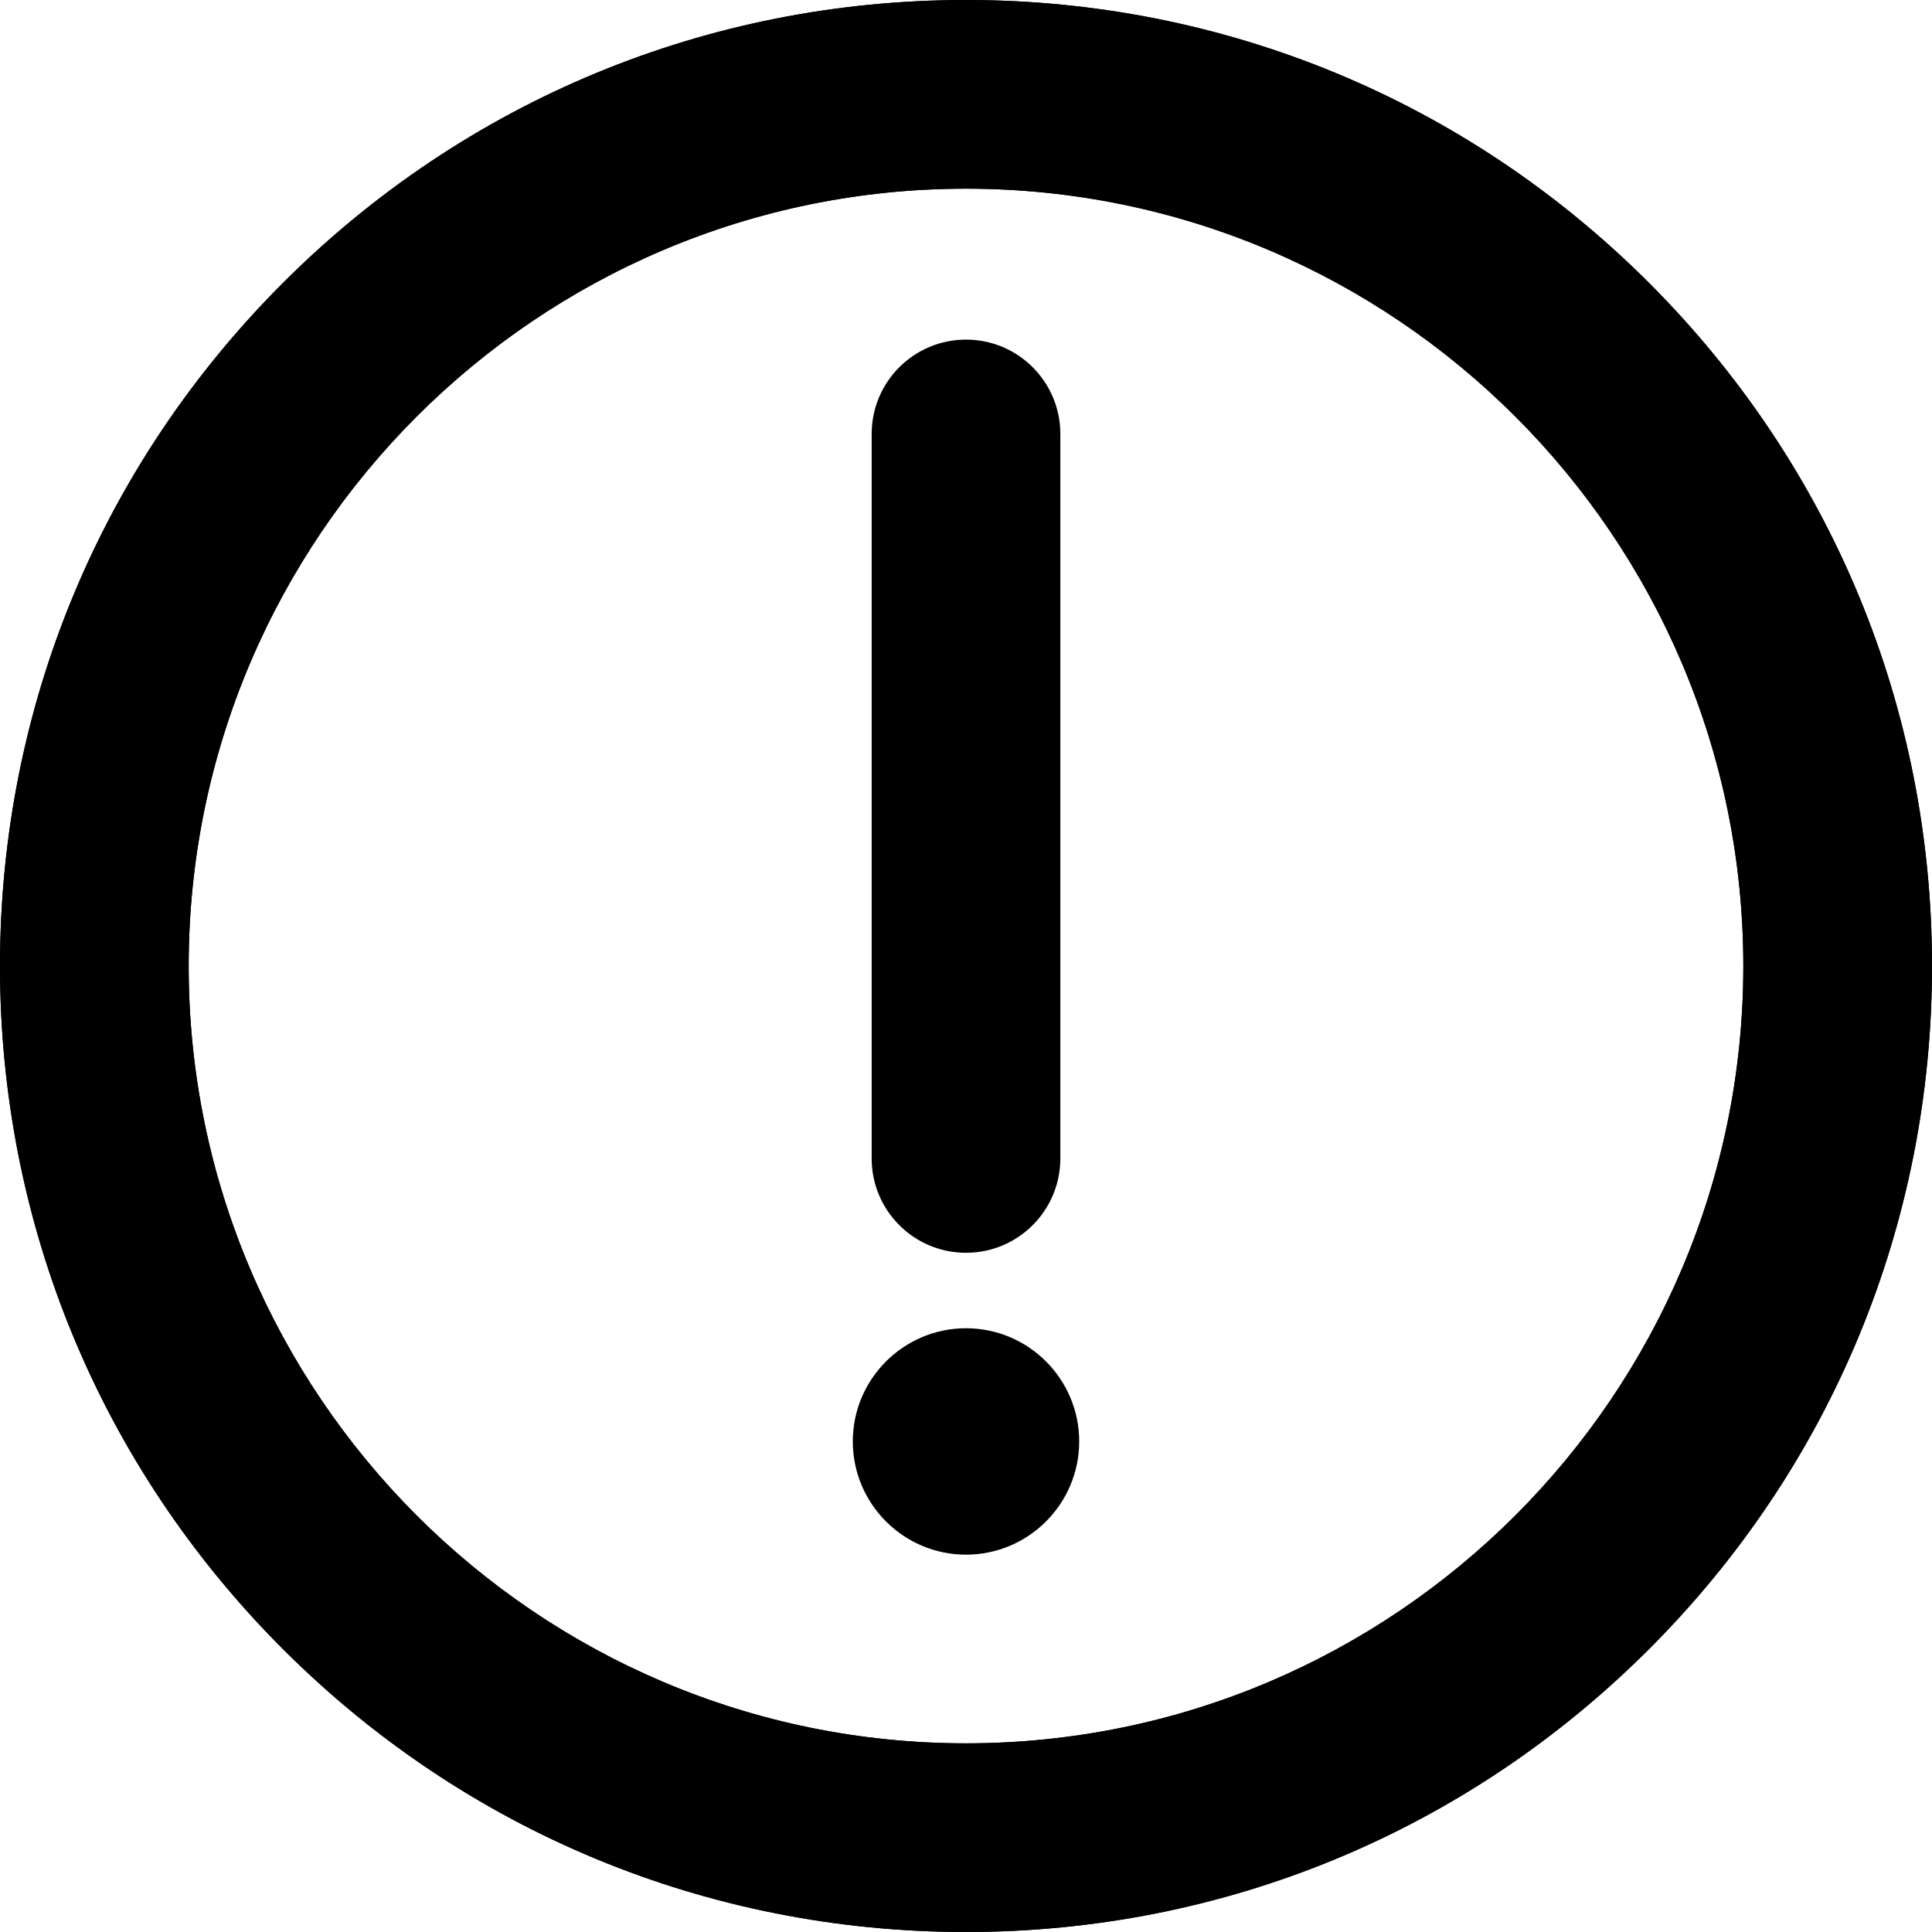
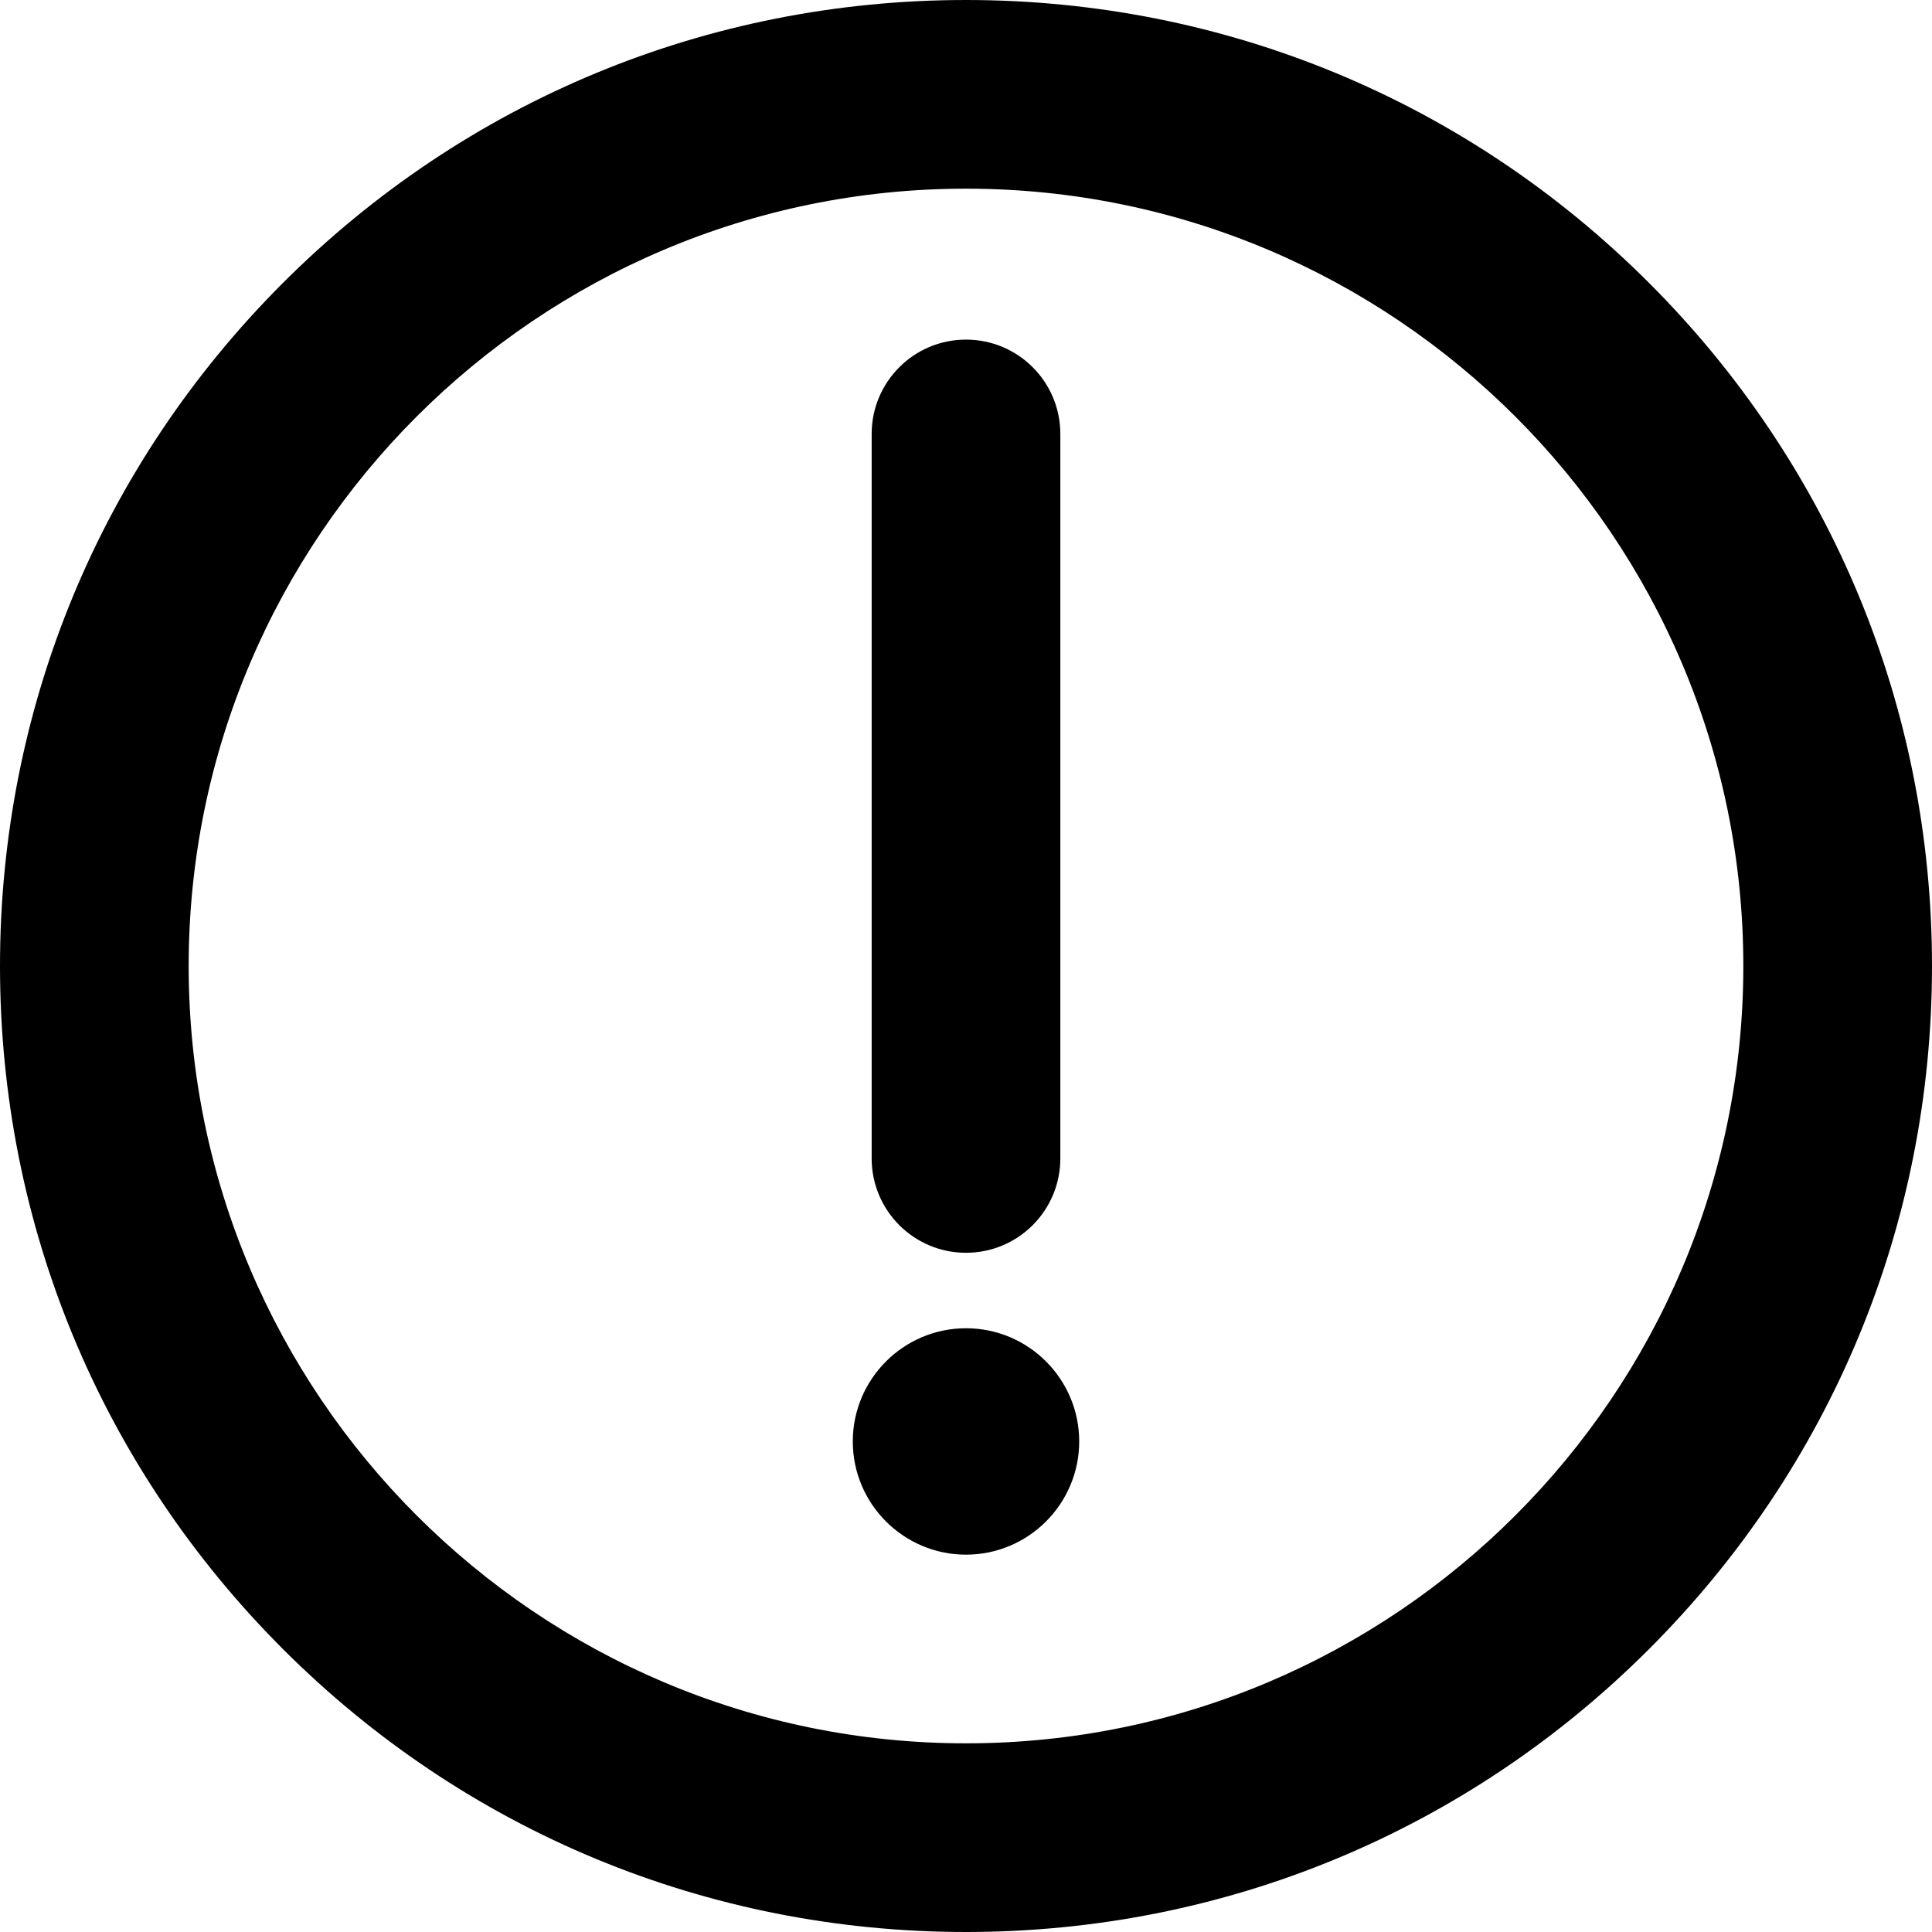
- <svg xmlns="http://www.w3.org/2000/svg" version="1.1" id="Layer_1" x="0px" y="0px" viewBox="0 0 512 512" style="enable-background:new 0 0 512 512;" xml:space="preserve">
+ <svg xmlns="http://www.w3.org/2000/svg" version="1.1" id="Layer_1" x="0px" y="0px" viewBox="-49 141 512 512" style="enable-background:new -49 141 512 512;" xml:space="preserve">
  <g>
    <g>
-       <path d="M256,512c-68.38,0-132.668-26.629-181.02-74.98C26.629,388.667,0,324.38,0,256S26.629,123.333,74.98,74.98    C123.332,26.629,187.62,0,256,0s132.668,26.629,181.02,74.98C485.371,123.333,512,187.62,512,256s-26.629,132.667-74.98,181.02    C388.668,485.371,324.38,512,256,512z M256,50C142.411,50,50,142.411,50,256s92.411,206,206,206s206-92.411,206-206    S369.589,50,256,50z" />
+       <path d="M207,653c-68.38,0-132.668-26.629-181.02-74.98C-22.371,529.667-49,465.38-49,397s26.629-132.667,74.98-181.02    C74.332,167.629,138.62,141,207,141s132.668,26.629,181.02,74.98C436.371,264.333,463,328.62,463,397    s-26.629,132.667-74.98,181.02C339.668,626.371,275.38,653,207,653z M207,191C93.411,191,1,283.411,1,397s92.411,206,206,206    s206-92.411,206-206S320.589,191,207,191z" />
    </g>
    <g>
-       <path d="M256,512c-68.38,0-132.668-26.629-181.02-74.98C26.629,388.667,0,324.38,0,256S26.629,123.333,74.98,74.98    C123.332,26.629,187.62,0,256,0s132.668,26.629,181.02,74.98C485.371,123.333,512,187.62,512,256s-26.629,132.667-74.98,181.02    C388.668,485.371,324.38,512,256,512z M256,50C142.411,50,50,142.411,50,256s92.411,206,206,206s206-92.411,206-206    S369.589,50,256,50z" />
+       <path d="M207,473c-13.807,0-25-11.193-25-25V256c0-13.807,11.193-25,25-25s25,11.193,25,25v192C232,461.807,220.807,473,207,473z" />
    </g>
    <g>
-       <path d="M256,332c-13.807,0-25-11.193-25-25V115c0-13.807,11.193-25,25-25s25,11.193,25,25v192C281,320.807,269.807,332,256,332z" />
-     </g>
-     <g>
-       <path d="M256,412c-16.542,0-30-13.458-30-30s13.458-30,30-30s30,13.458,30,30S272.542,412,256,412z" />
+       <path d="M207,553c-16.542,0-30-13.458-30-30s13.458-30,30-30s30,13.458,30,30S223.542,553,207,553z" />
    </g>
  </g>
-   <g>
- </g>
-   <g>
- </g>
-   <g>
- </g>
-   <g>
- </g>
-   <g>
- </g>
-   <g>
- </g>
-   <g>
- </g>
-   <g>
- </g>
-   <g>
- </g>
-   <g>
- </g>
-   <g>
- </g>
-   <g>
- </g>
-   <g>
- </g>
-   <g>
- </g>
-   <g>
- </g>
</svg>
